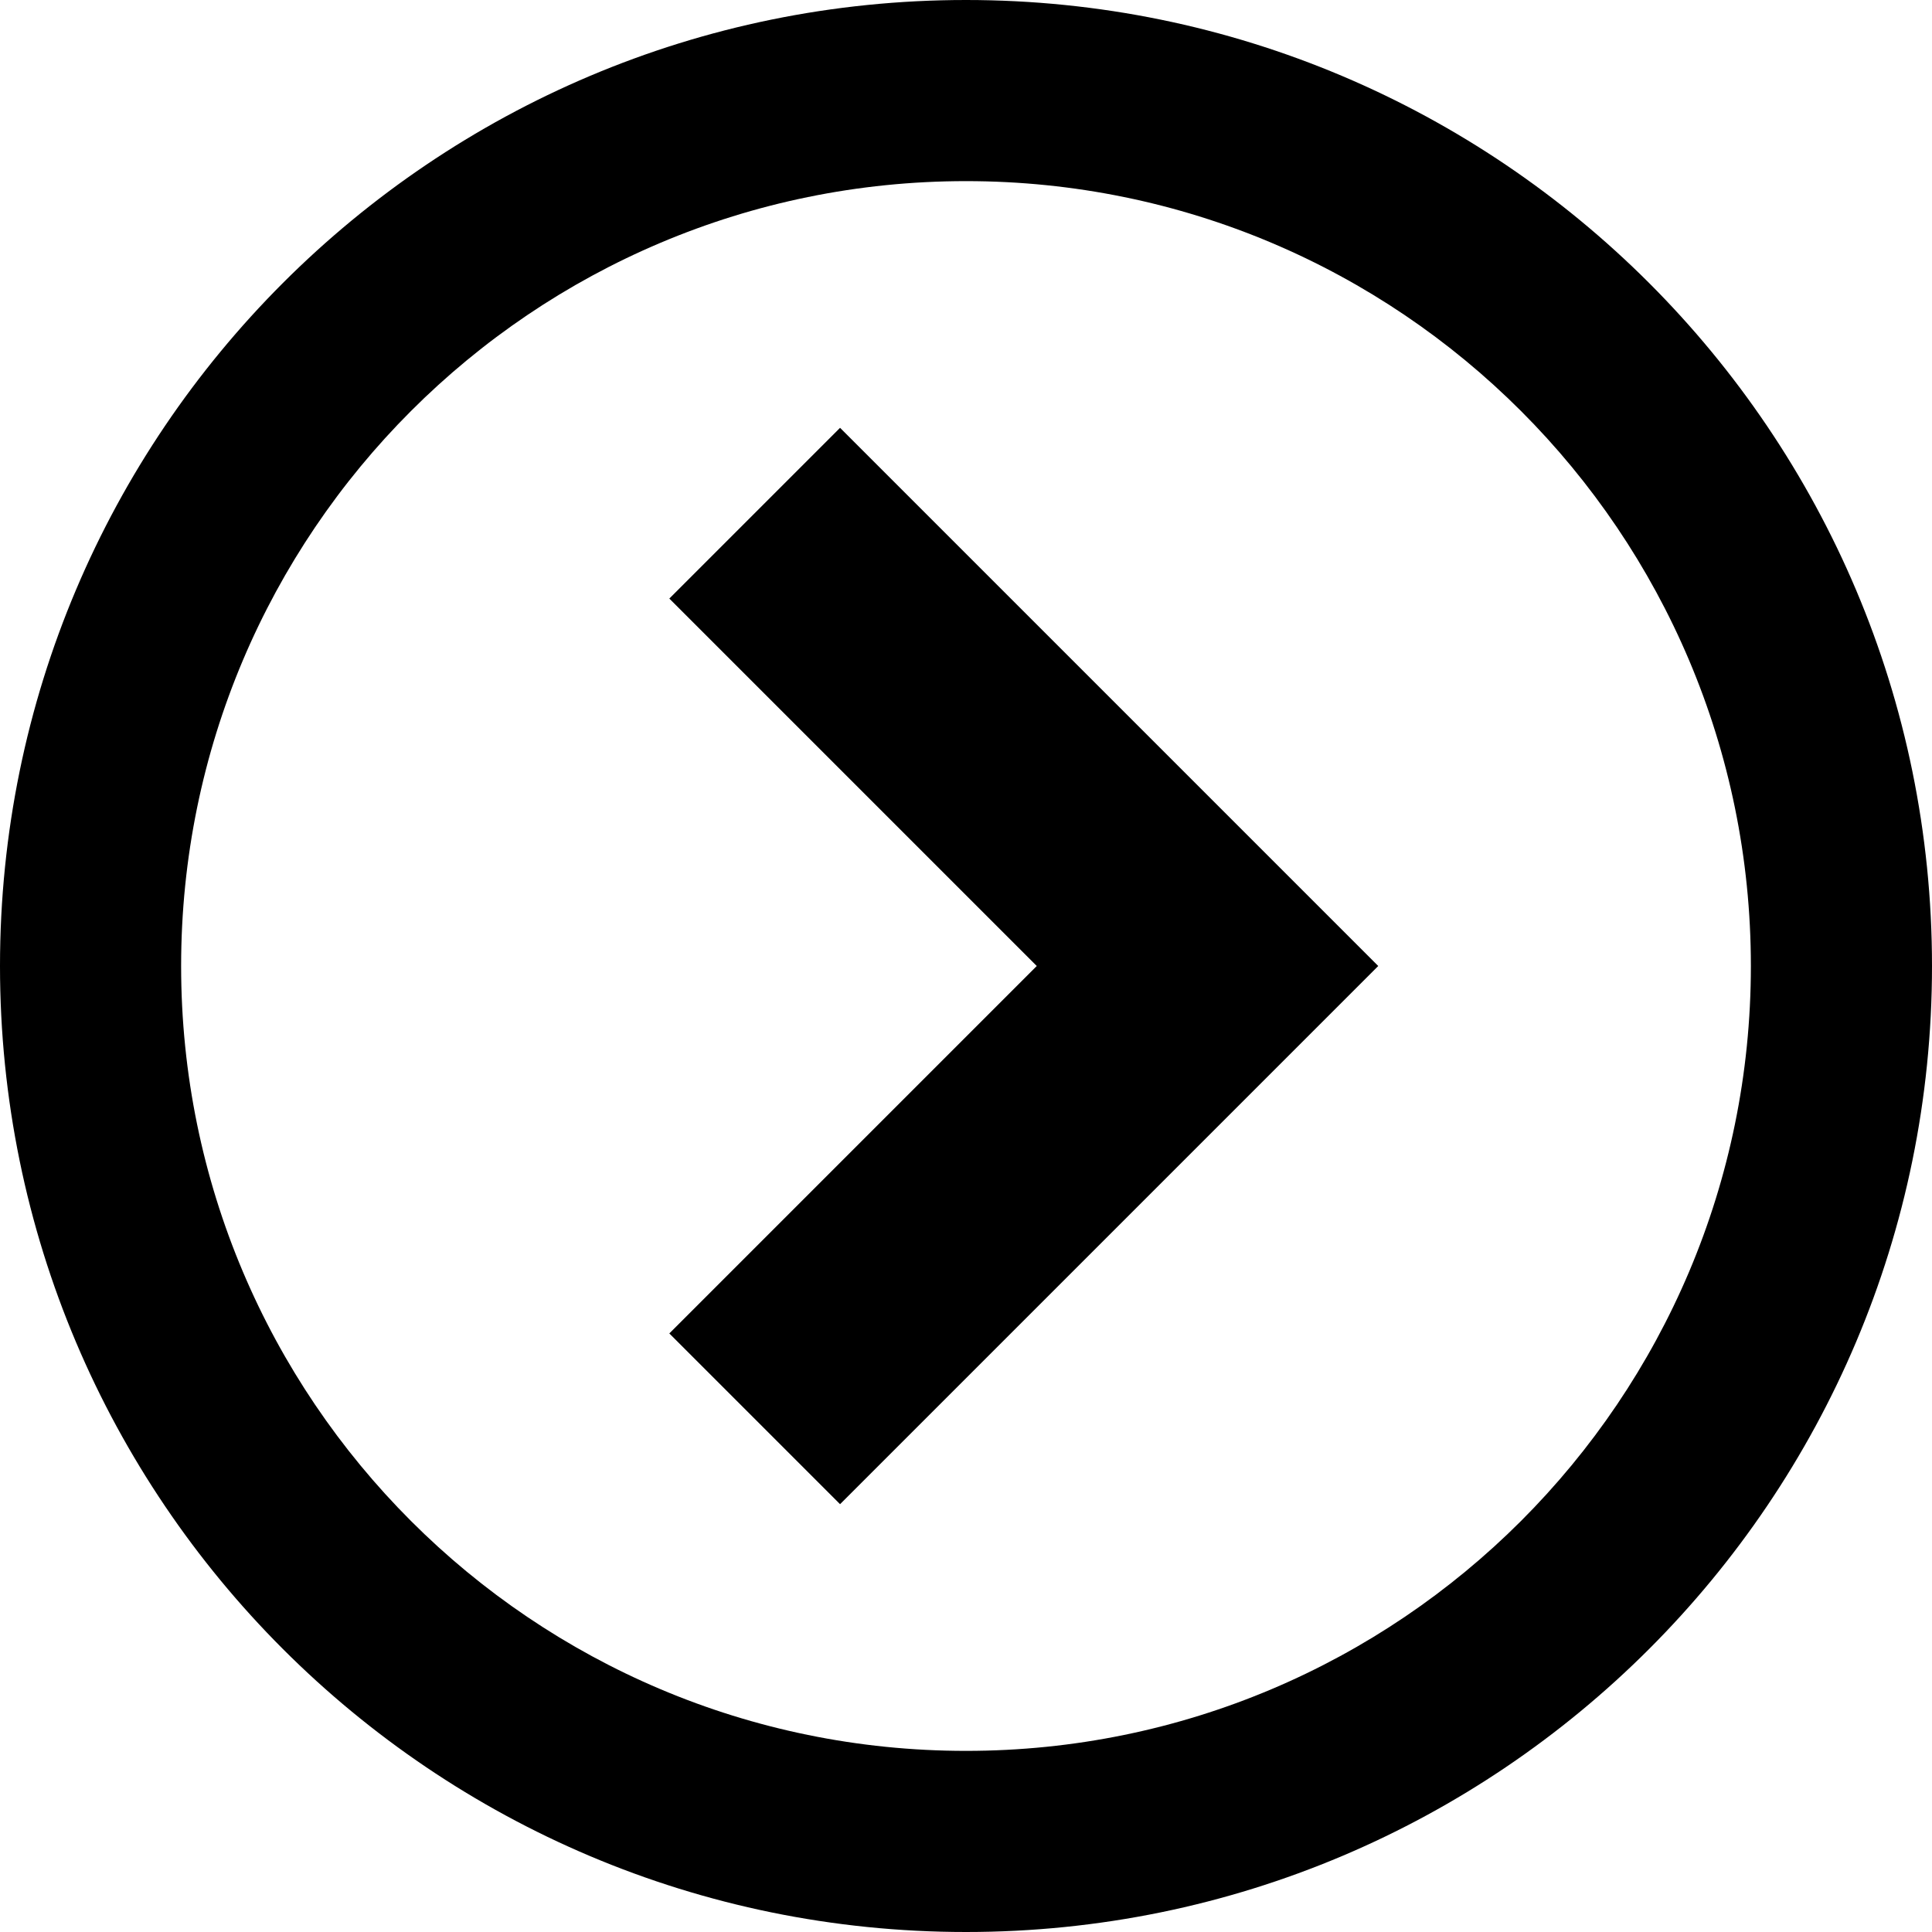
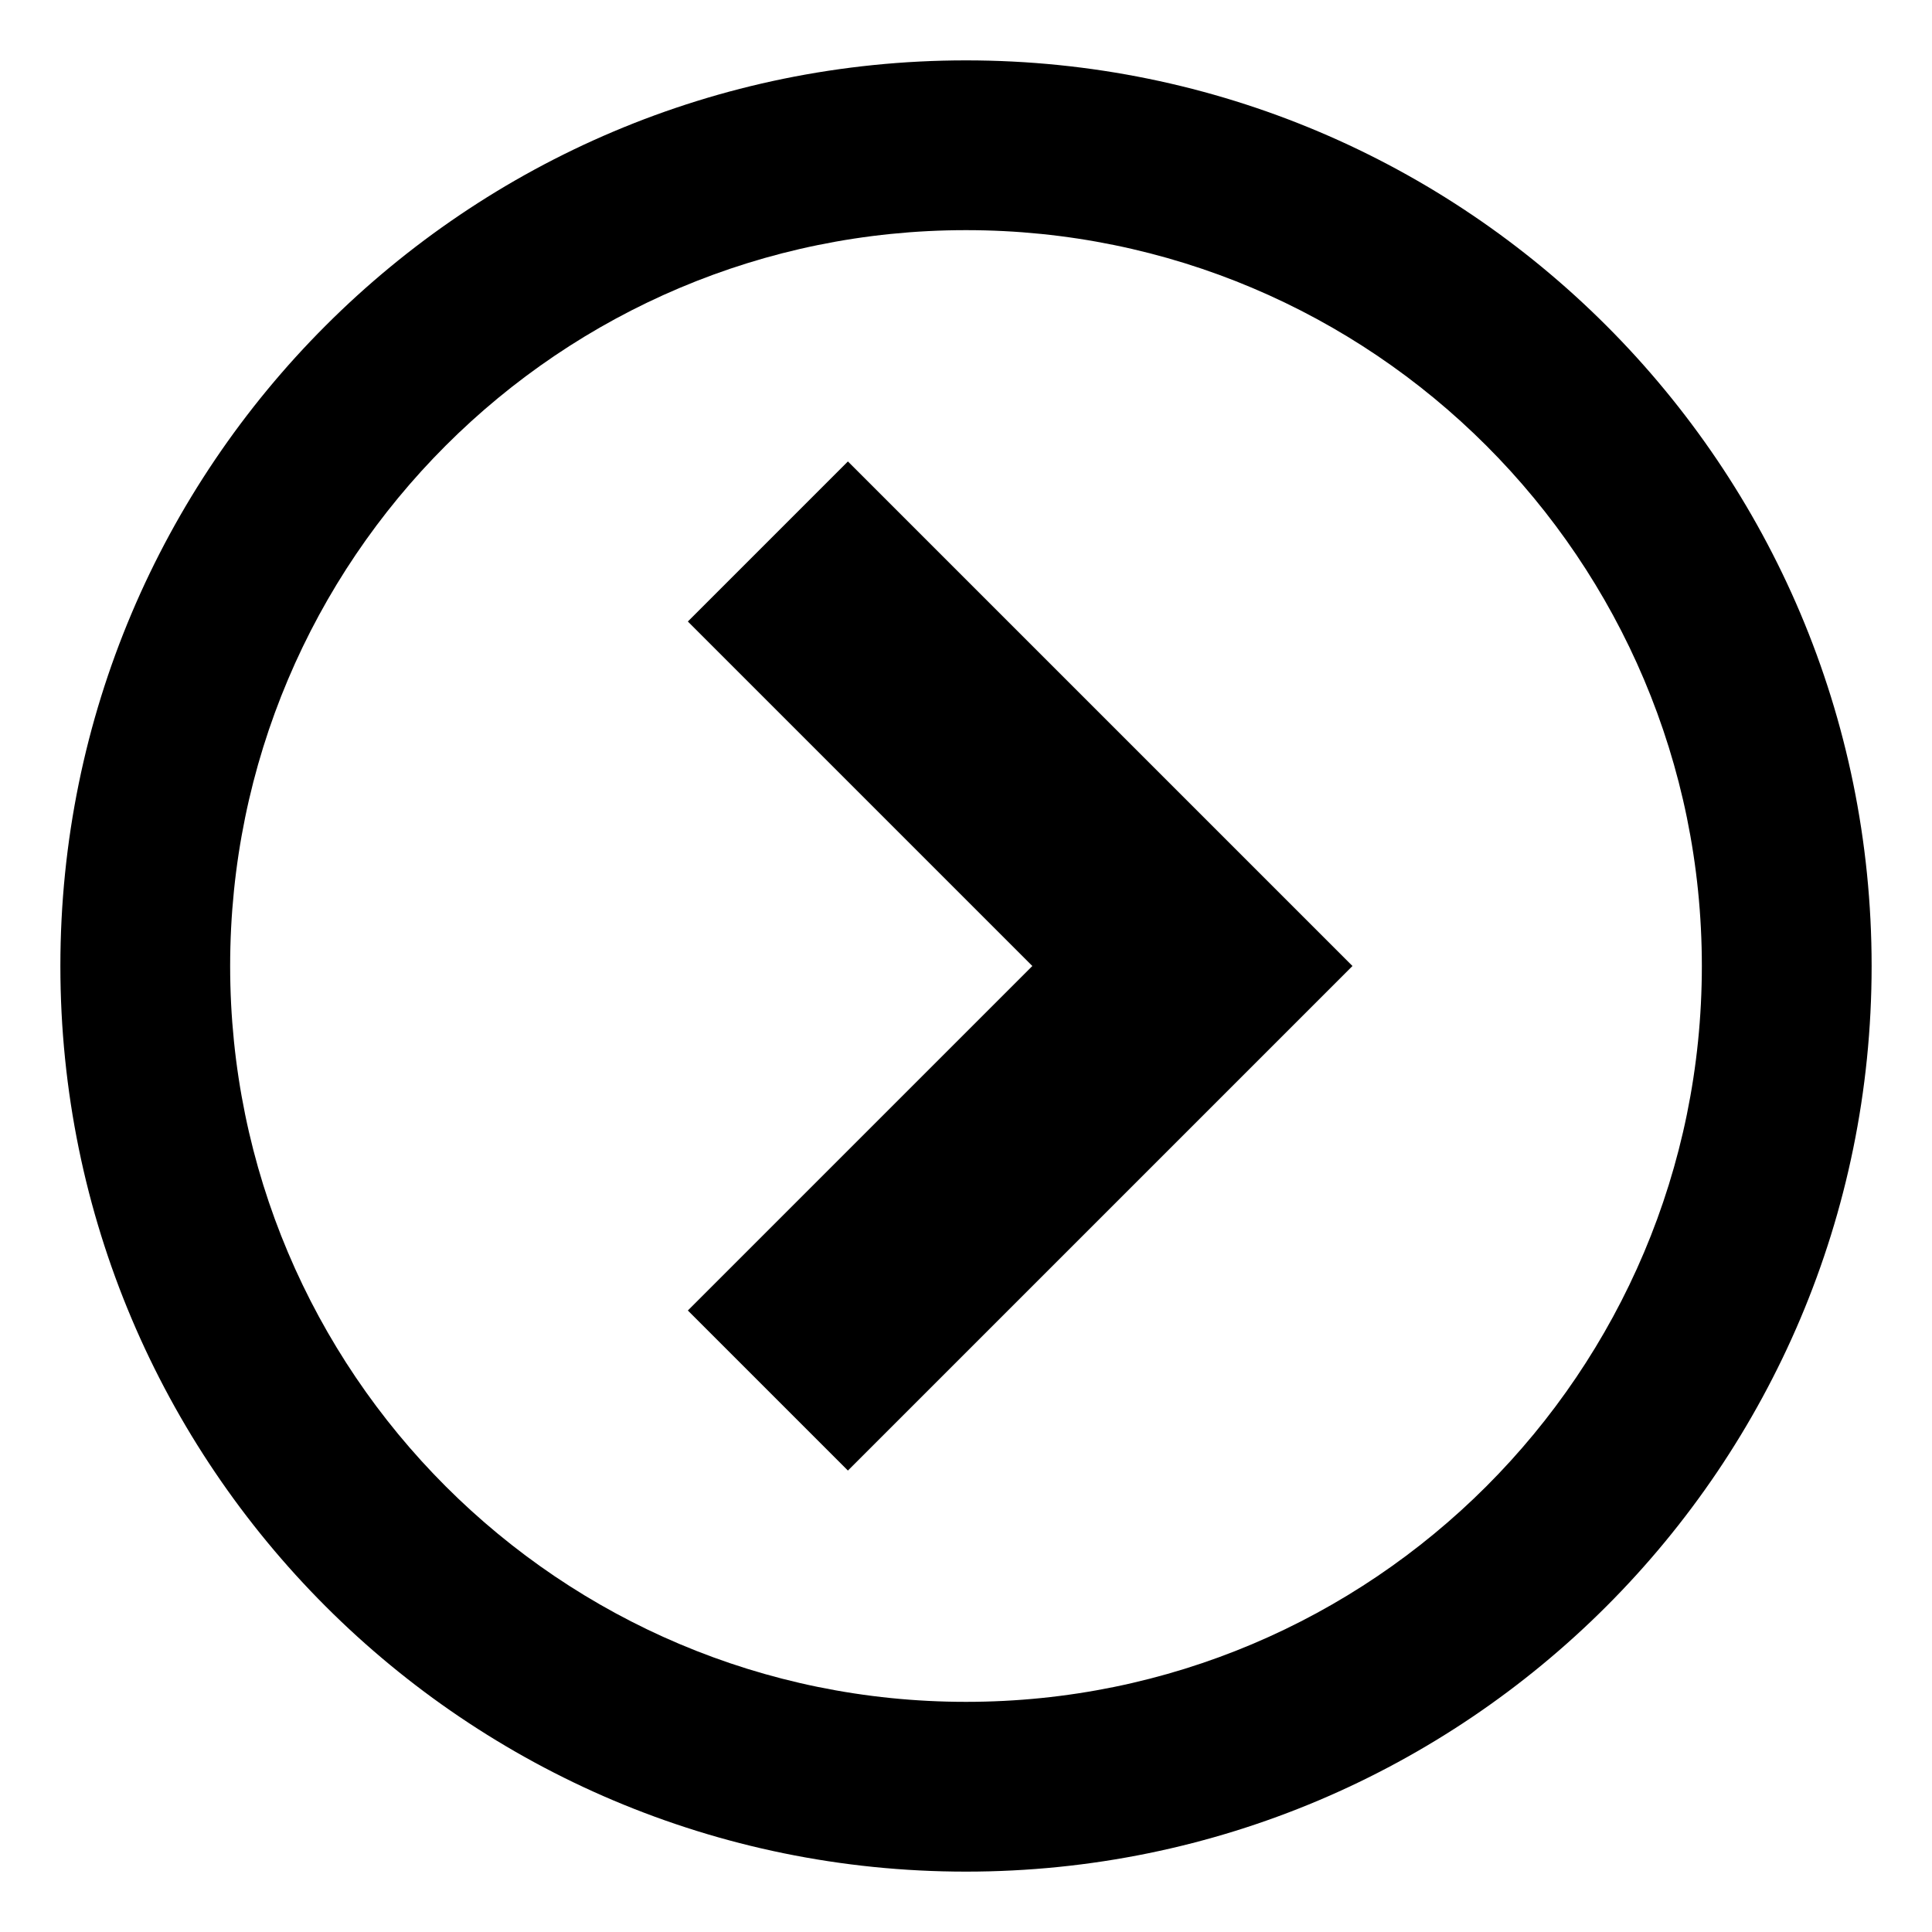
- <svg xmlns="http://www.w3.org/2000/svg" version="1.1" width="16" height="16" viewBox="0 0 16 16">
-   <path d="M8 0c-4.418 0-8 3.582-8 8s3.582 8 8 8 8-3.582 8-8-3.582-8-8-8zM8 14.5c-3.59 0-6.5-2.91-6.5-6.5s2.91-6.5 6.5-6.5 6.5 2.91 6.5 6.5-2.91 6.5-6.5 6.5z" />
-   <path d="M5.543 11.043l1.414 1.414 4.457-4.457-4.457-4.457-1.414 1.414 3.043 3.043z" />
+ <svg xmlns="http://www.w3.org/2000/svg" version="1.1" width="32" height="32" viewBox="0 0 32 32">
+   <path d="M16 1c-8.284 0-15 6.716-15 15s6.716 15 15 15 15-6.716 15-15-6.716-15-15-15zM16 28.188c-6.731 0-12.188-5.456-12.188-12.188s5.456-12.188 12.188-12.188 12.188 5.456 12.188 12.188-5.456 12.188-12.188 12.188z" />
+   <path d="M11.393 21.706l2.651 2.651 8.357-8.357-8.357-8.357-2.651 2.651 5.706 5.706z" />
</svg>
